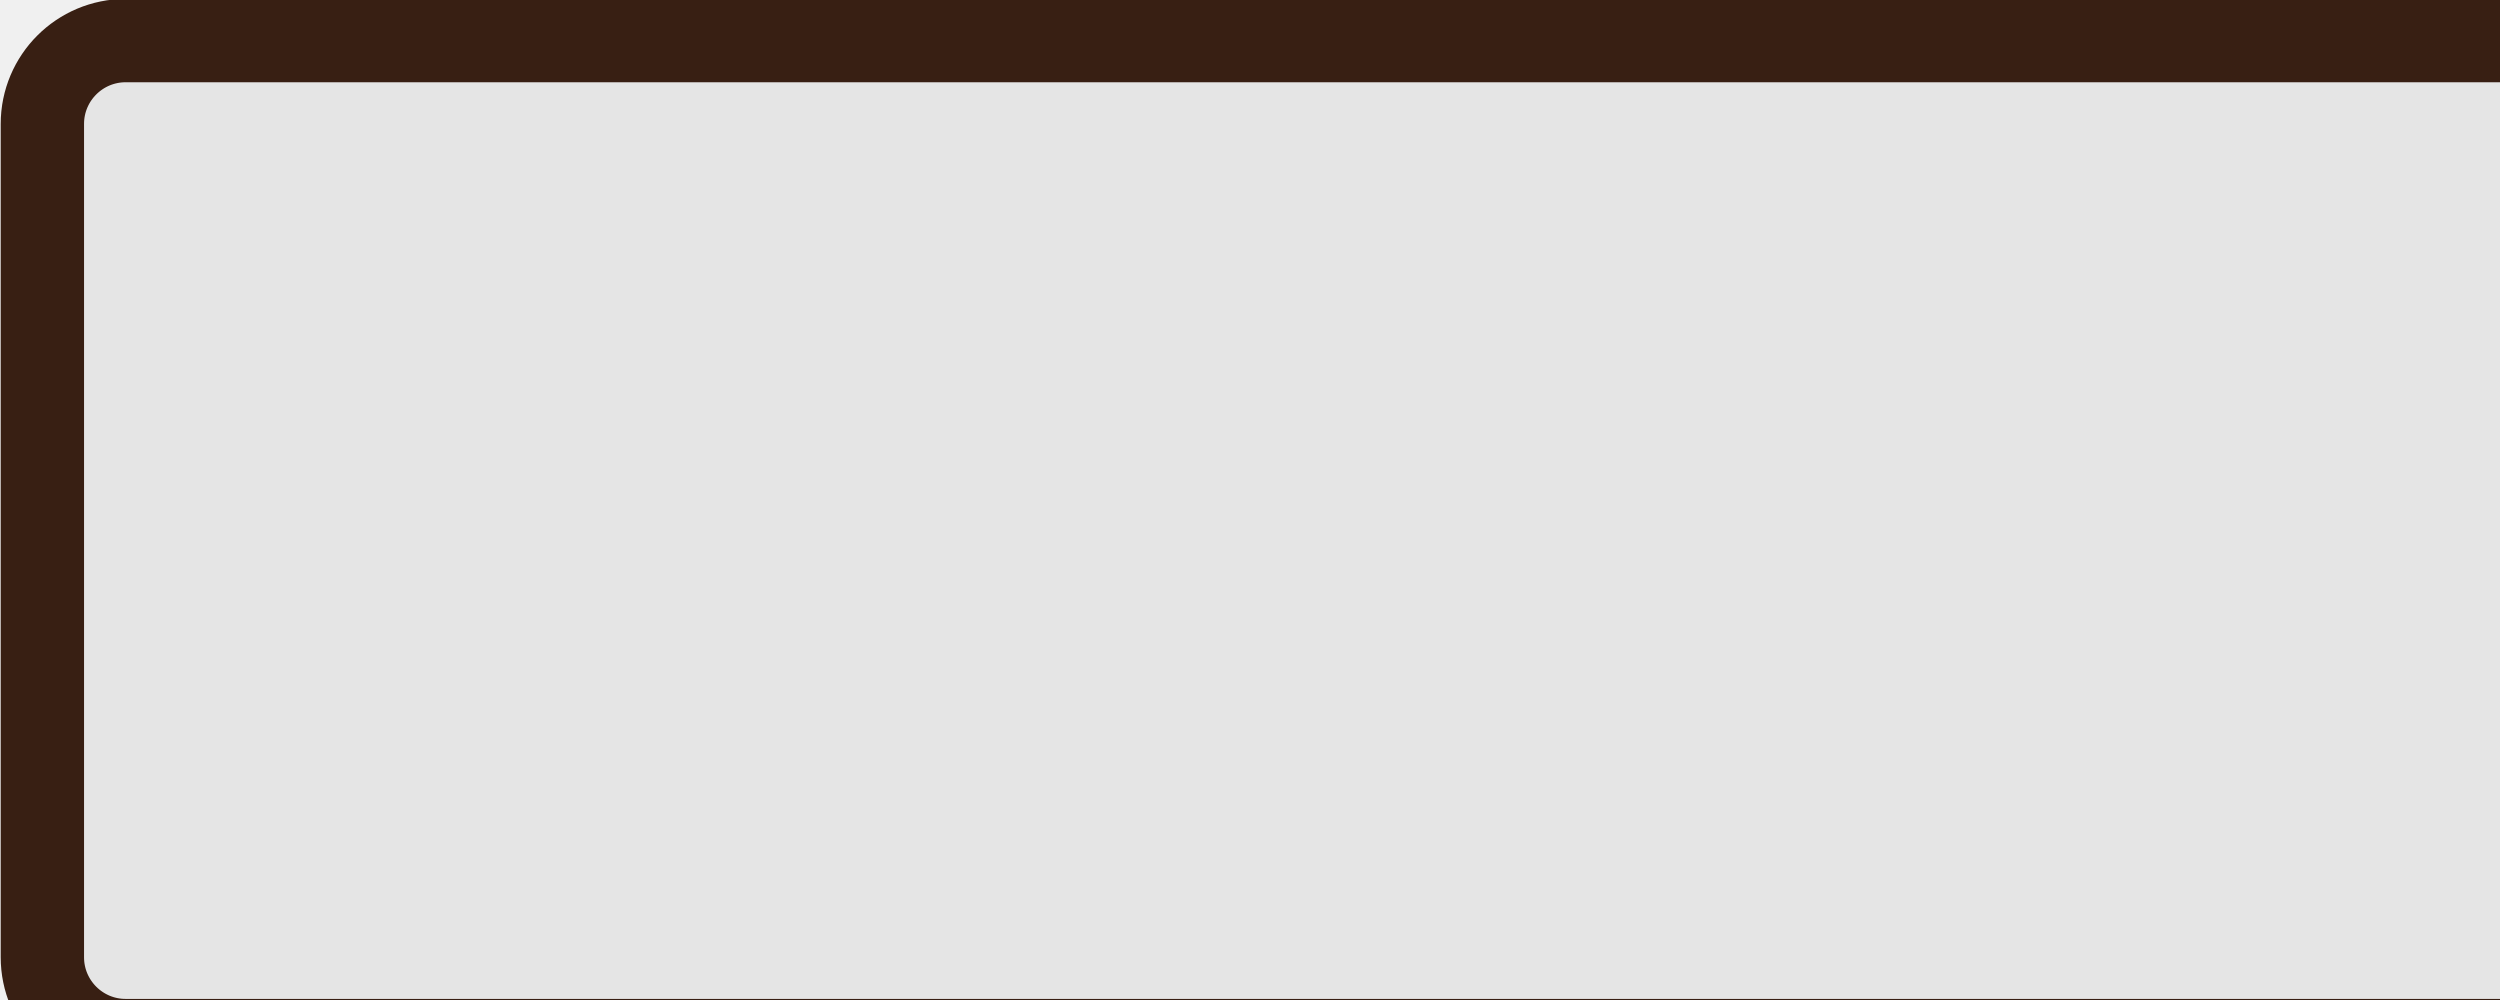
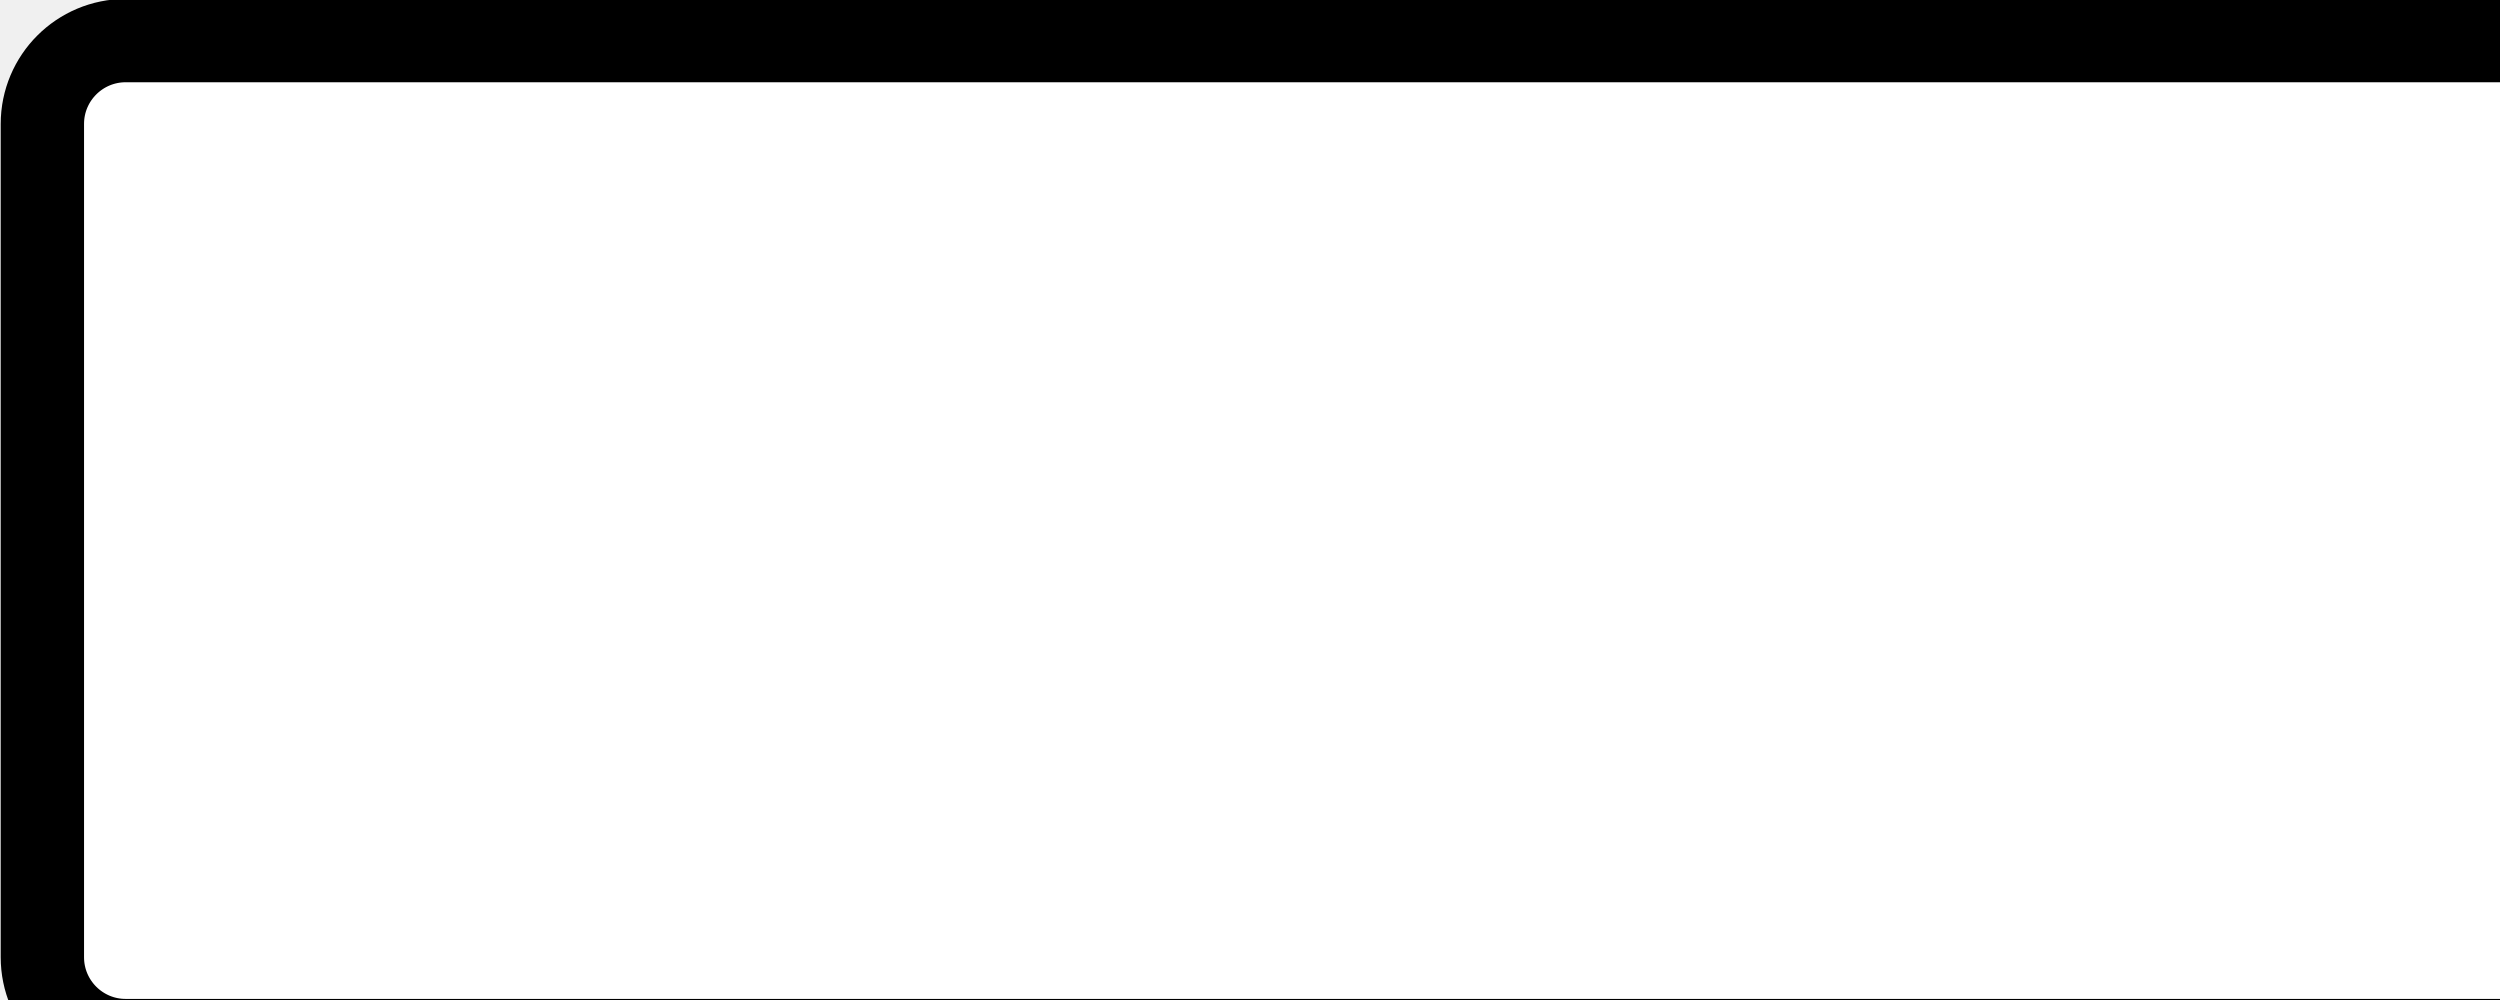
<svg xmlns="http://www.w3.org/2000/svg" version="1.1" width="30" height="12" id="svg3074">
  <defs id="defs3076" />
  <g transform="translate(-333.5625,-526.375)" id="layer1">
-     <rect width="35" height="12" rx="1" ry="1" x="334.071" y="526.862" id="rect3072" style="color:#000000;fill:#e5e5e5;fill-opacity:1;fill-rule:evenodd;stroke:#381f13;stroke-width:1;stroke-linecap:butt;stroke-linejoin:miter;stroke-miterlimit:4;stroke-opacity:1;stroke-dasharray:none;stroke-dashoffset:0;marker:none;visibility:visible;display:inline;overflow:visible;enable-background:accumulate" />
+     <rect width="35" height="12" rx="1" ry="1" x="334.071" y="526.862" id="rect3072" style="color:#000000;fill:#ffffff;fill-opacity:1;fill-rule:evenodd;stroke:#000000;stroke-width:1;stroke-linecap:butt;stroke-linejoin:miter;stroke-miterlimit:4;stroke-opacity:1;stroke-dasharray:none;stroke-dashoffset:0;marker:none;visibility:visible;display:inline;overflow:visible;enable-background:accumulate" />
  </g>
</svg>
